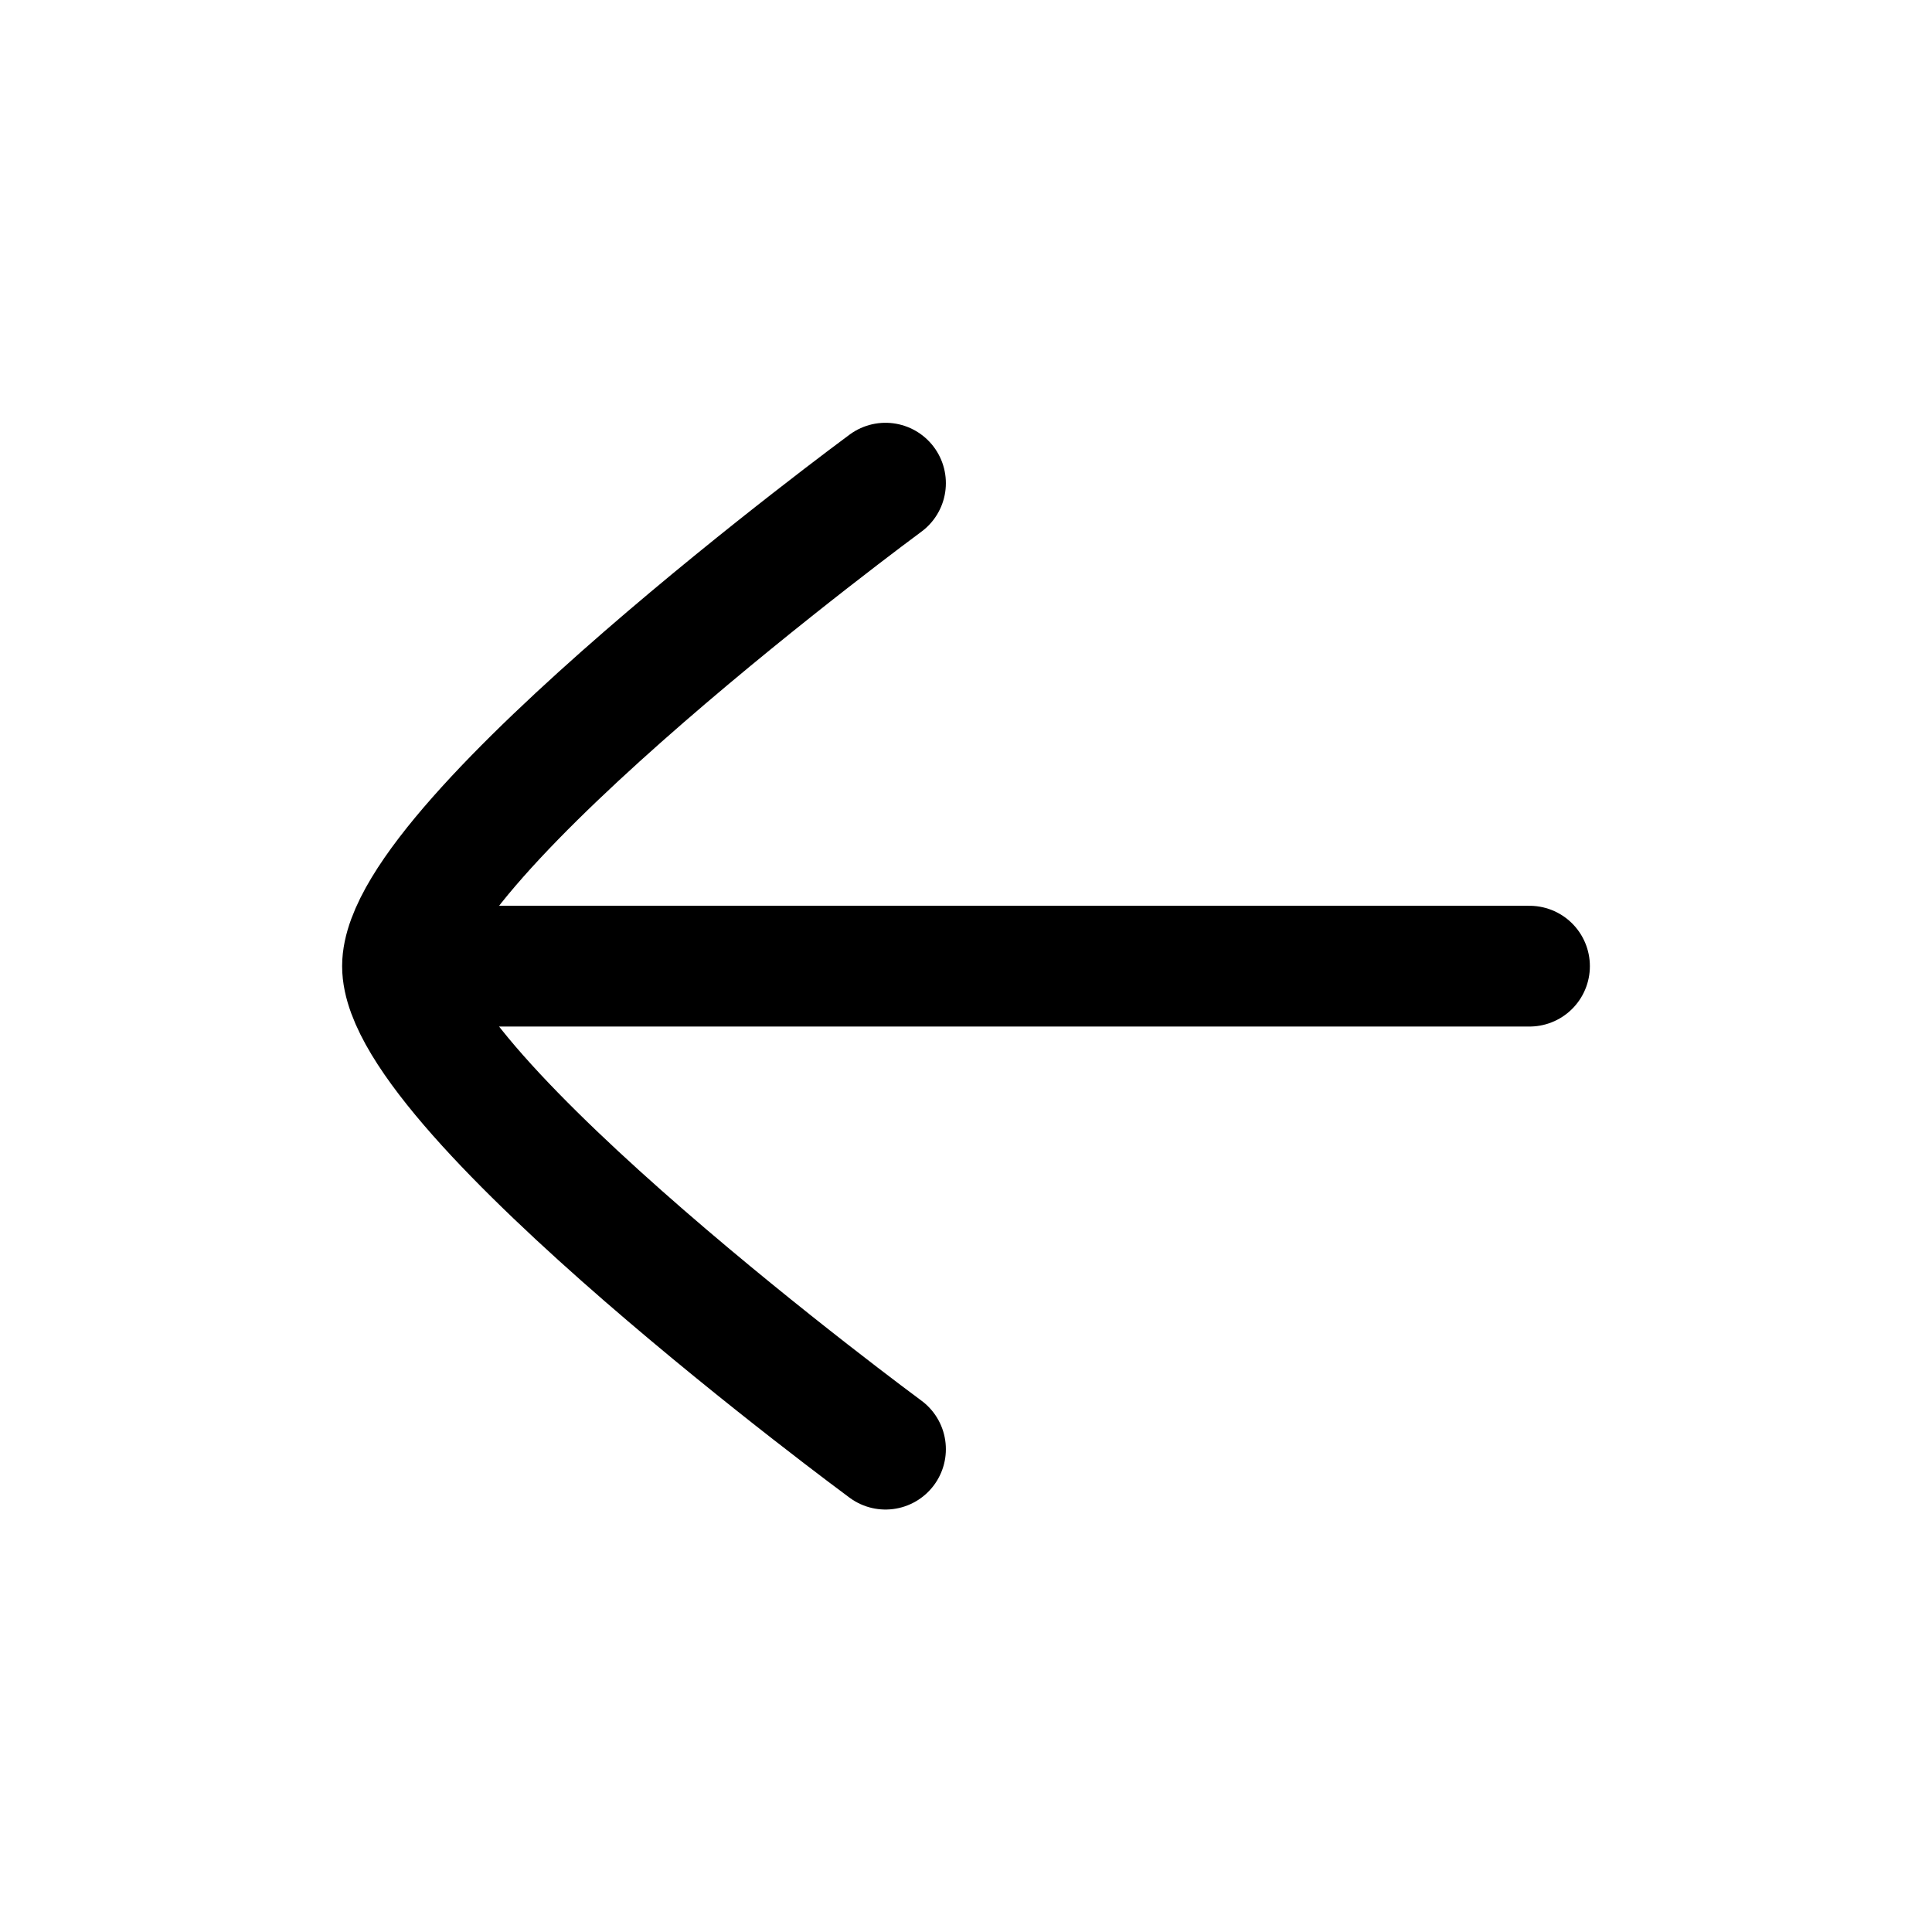
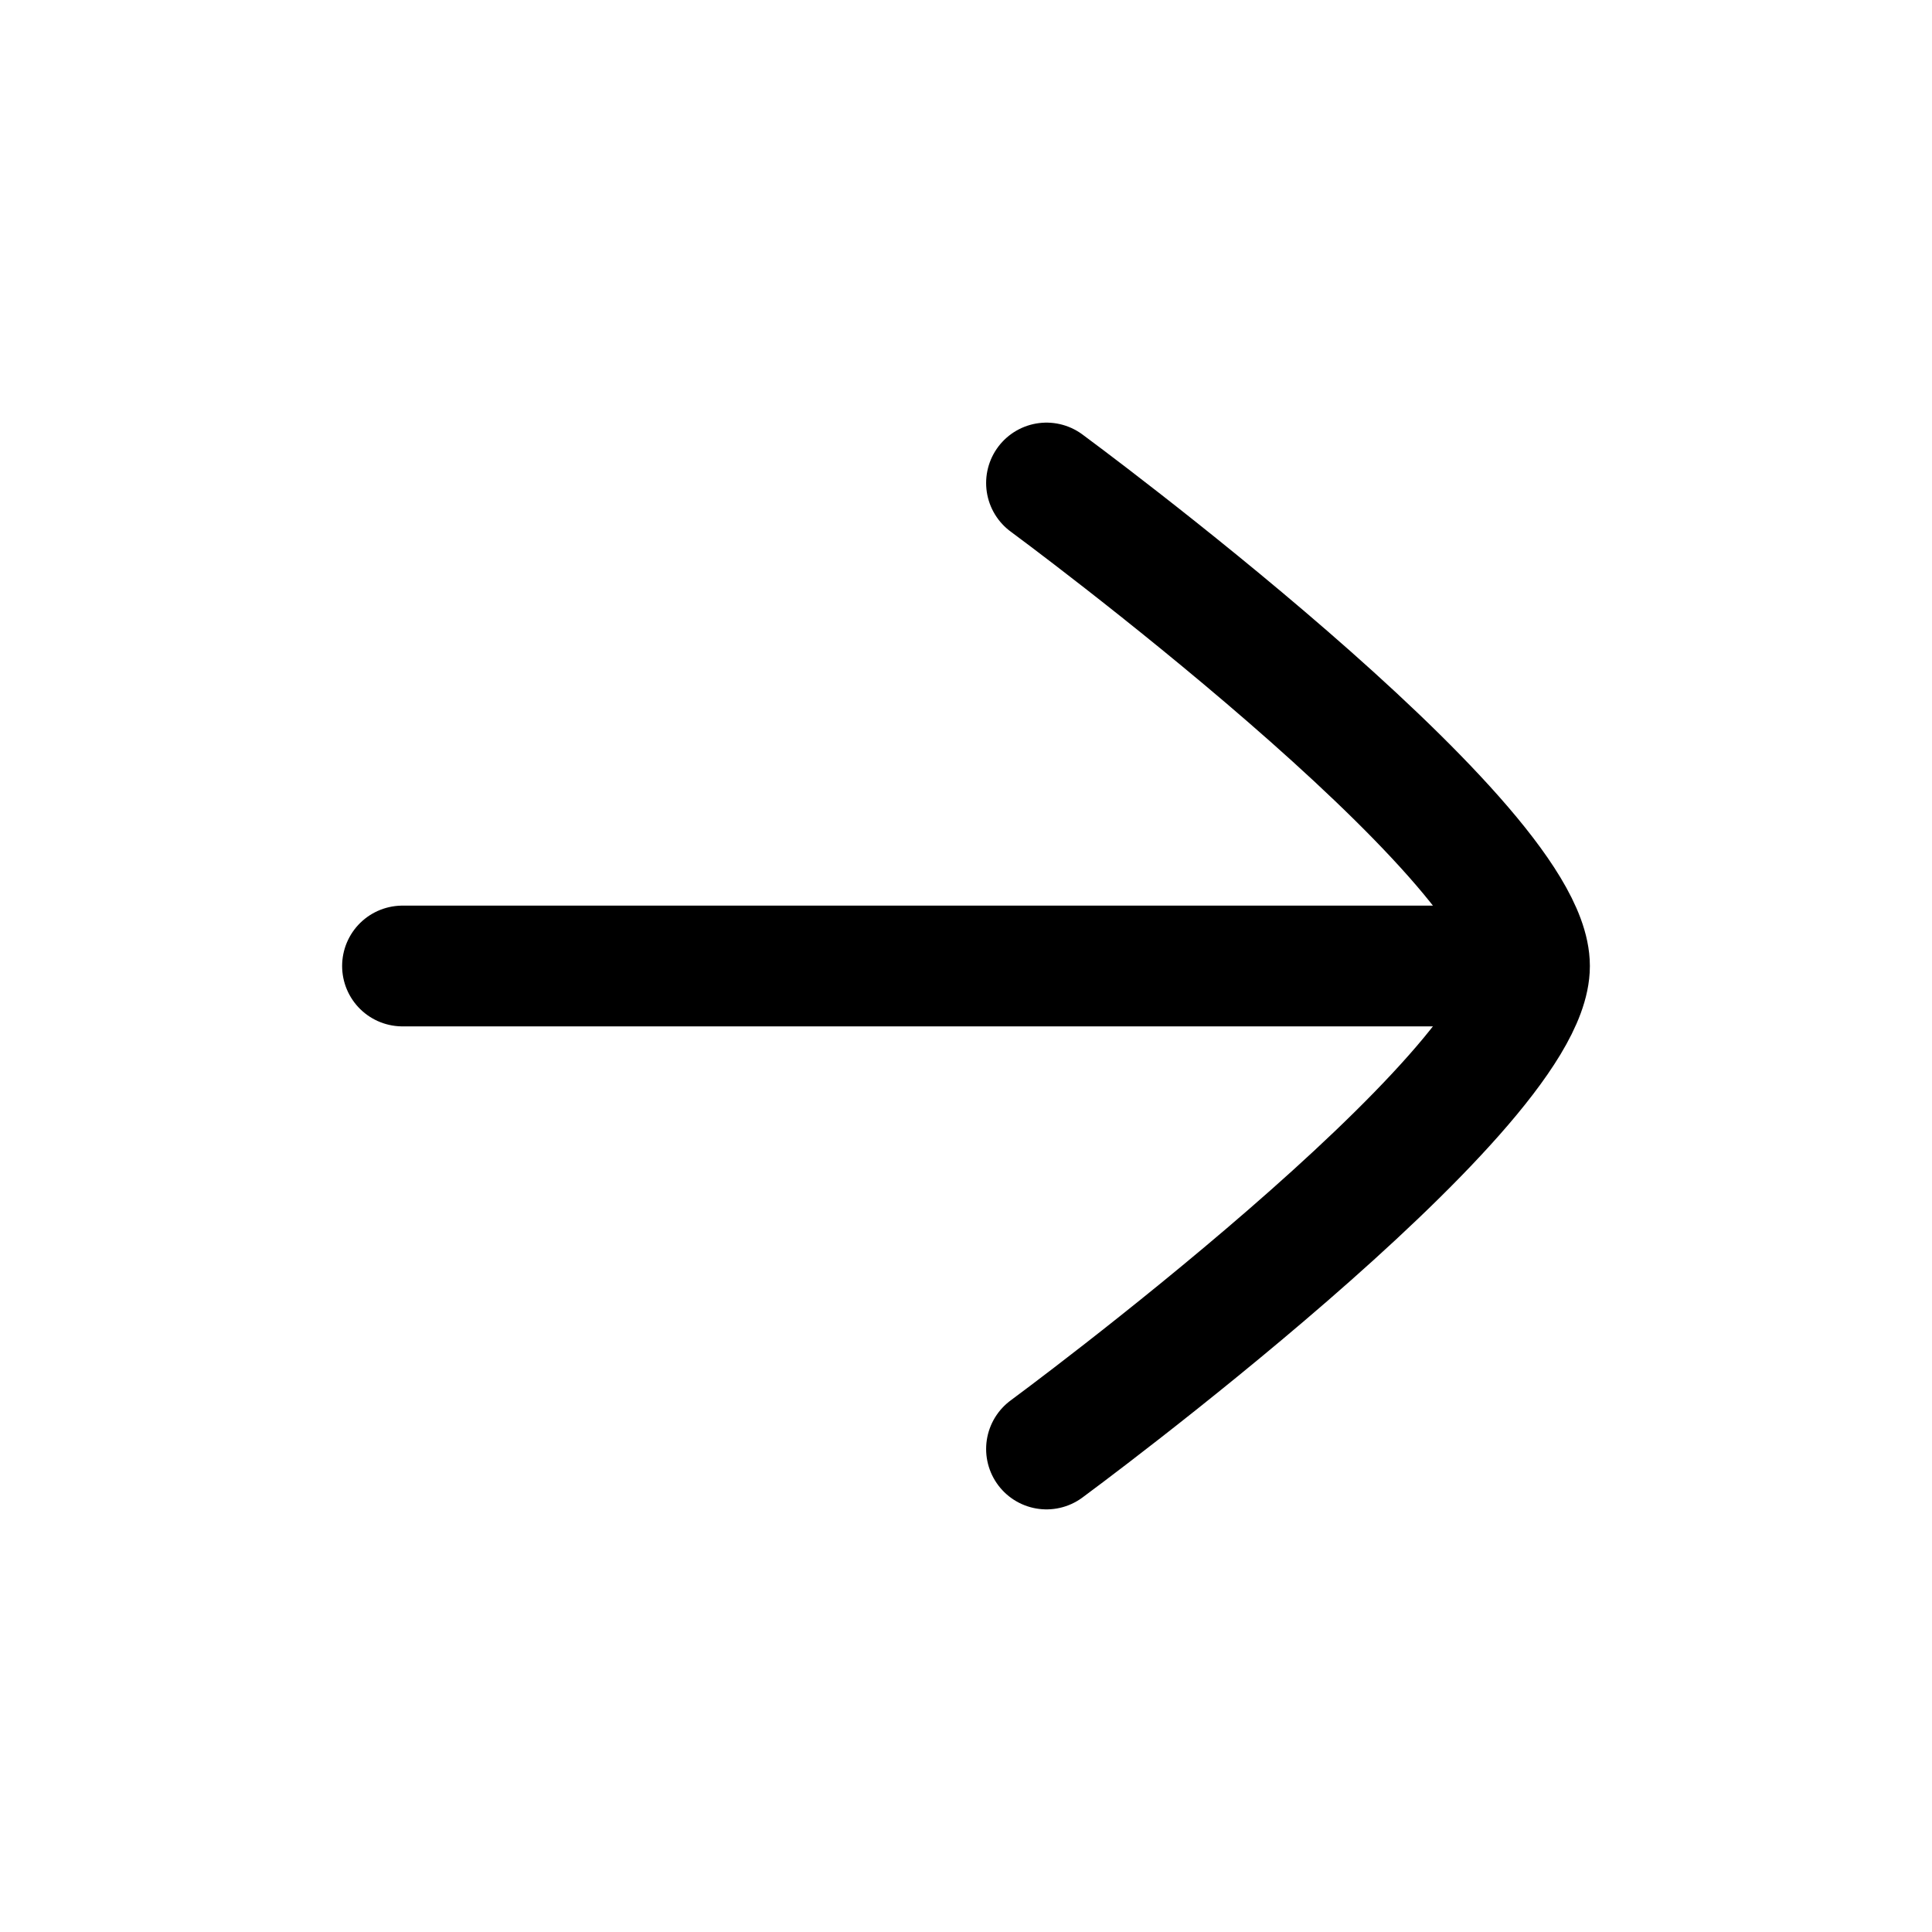
<svg xmlns="http://www.w3.org/2000/svg" viewBox="0 0 24 24" width="20" height="20" color="currentColor" fill="none" stroke="currentColor" stroke-width="1.5" stroke-linecap="round" stroke-linejoin="round">
-   <path d="M5.5 12.002H19" />
-   <path d="M11 18.002C11 18.002 5 13.583 5 12.002C5 10.421 11 6.002 11 6.002" />
+   <path d="M18.5 12L5 12" />
+   <path d="M13 18C13 18 19 13.581 19 12C19 10.419 13 6 13 6" />
</svg>
